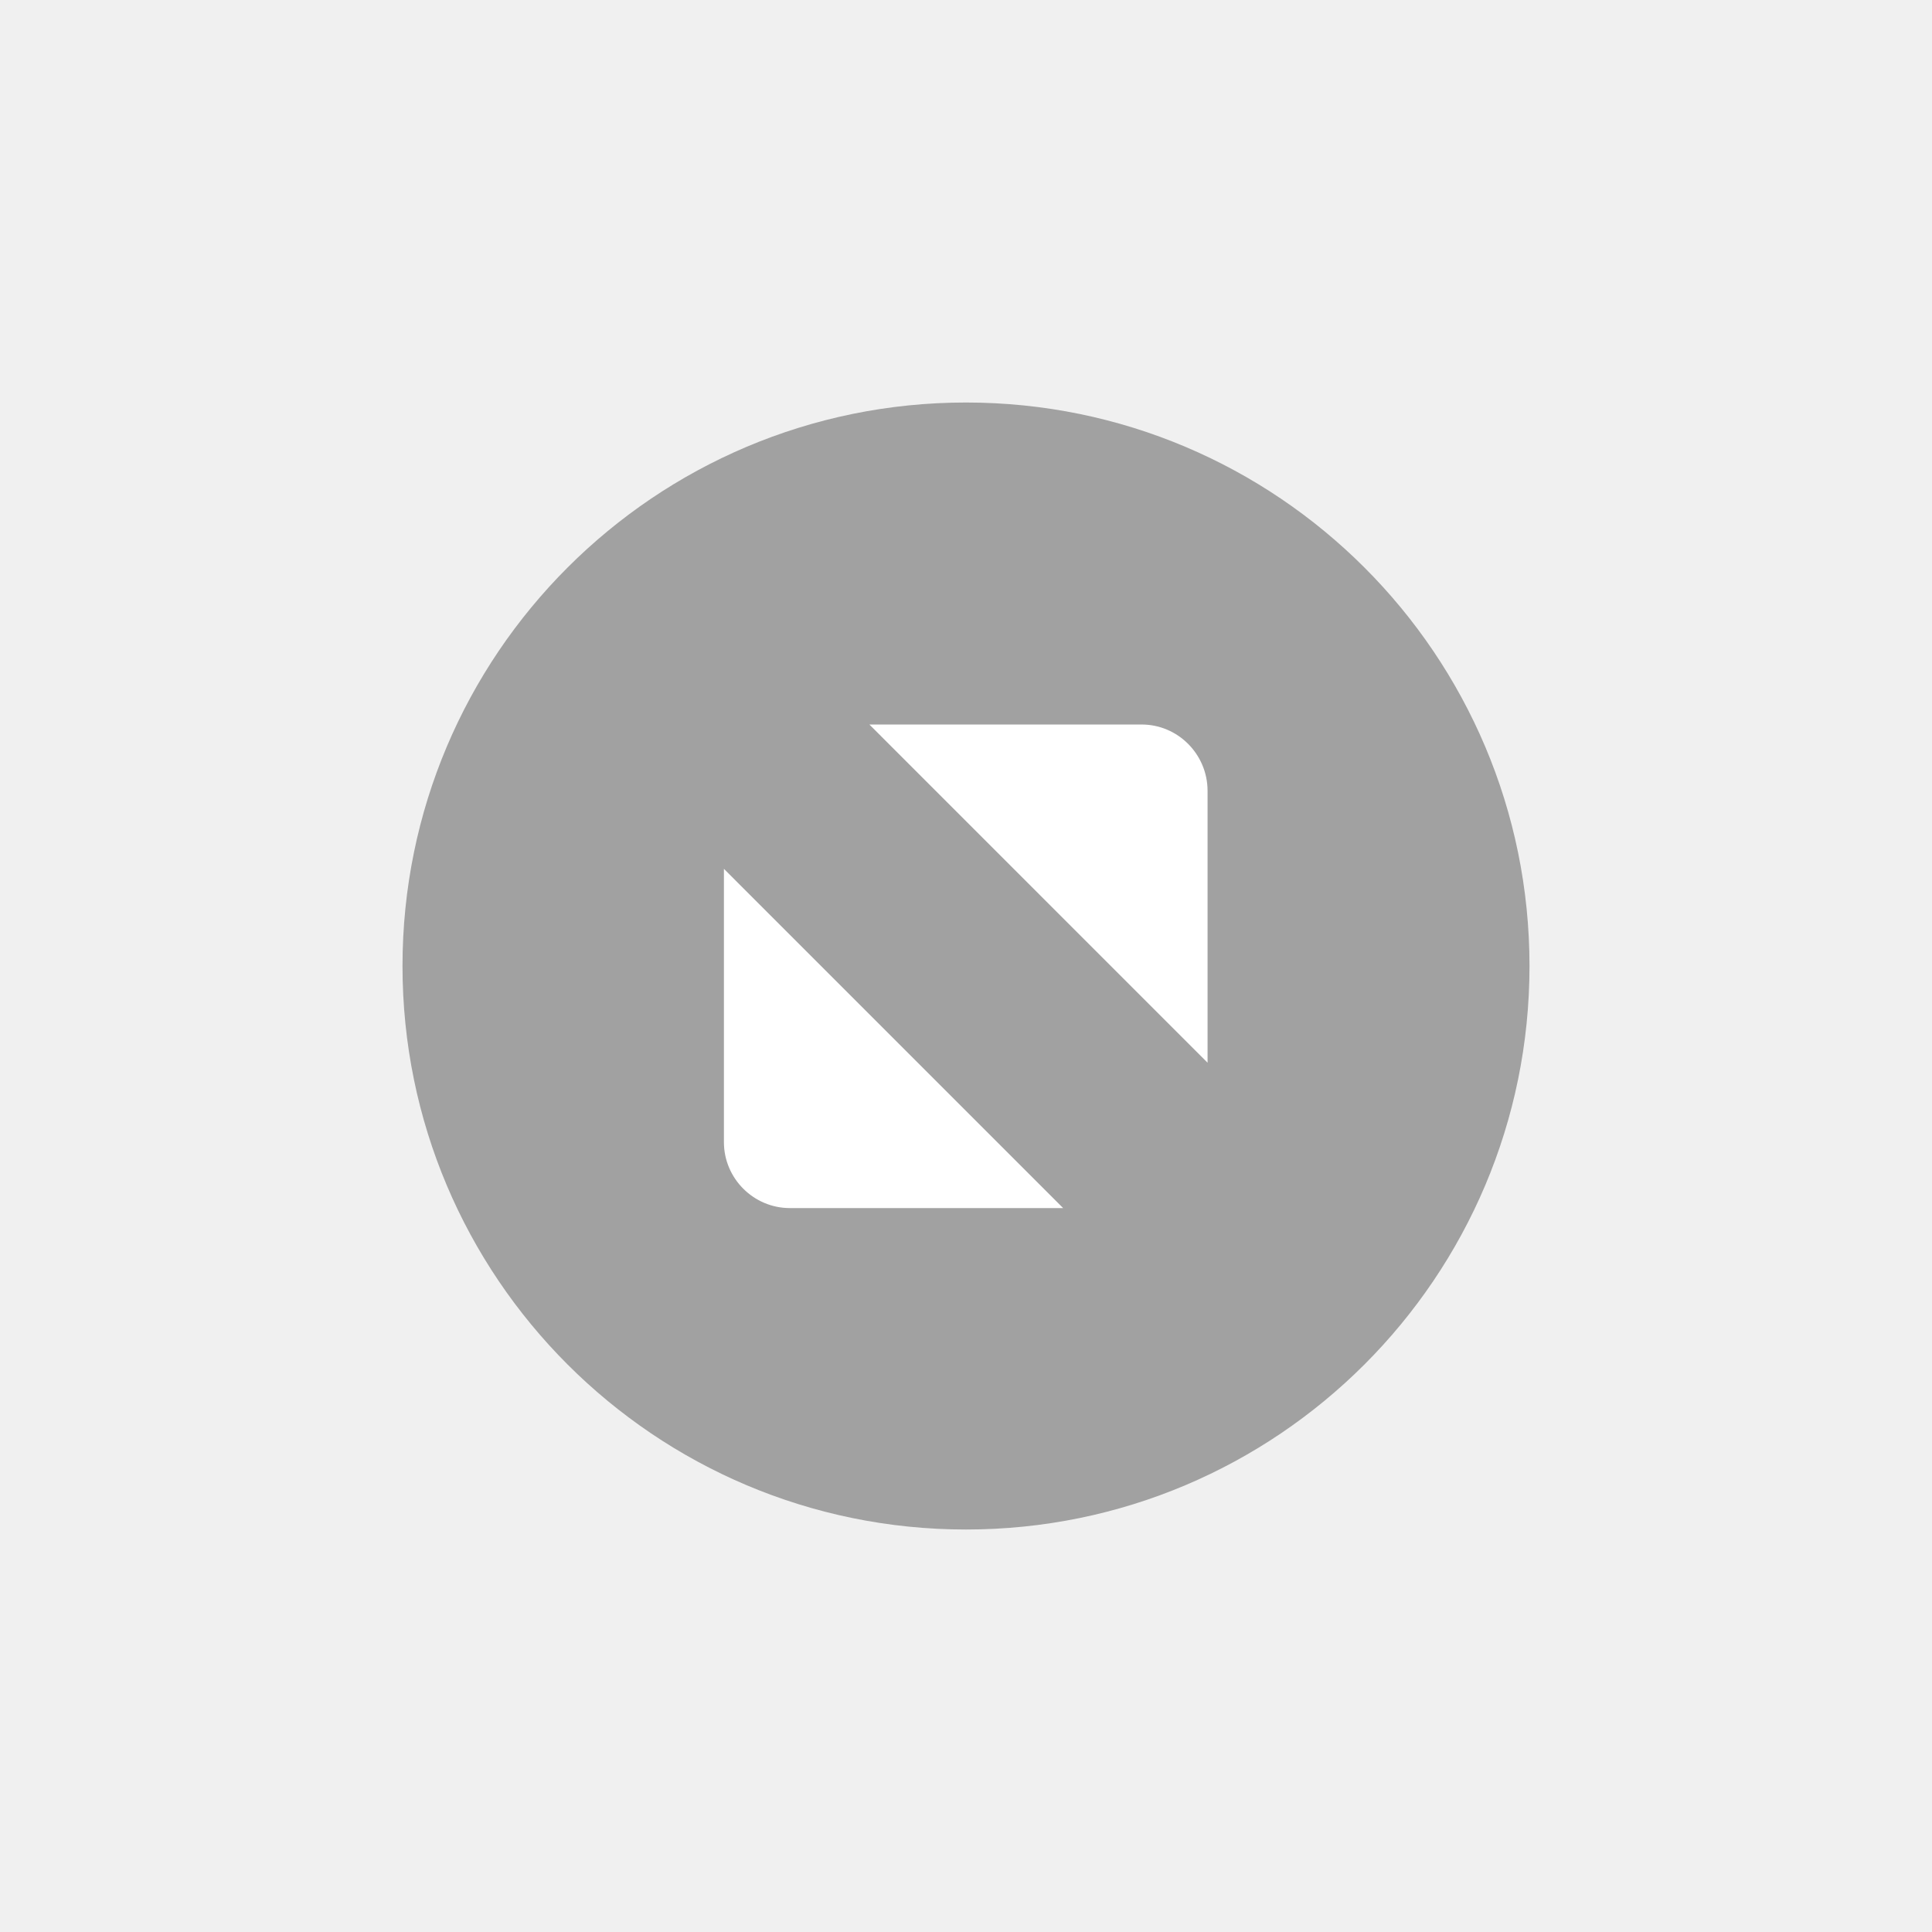
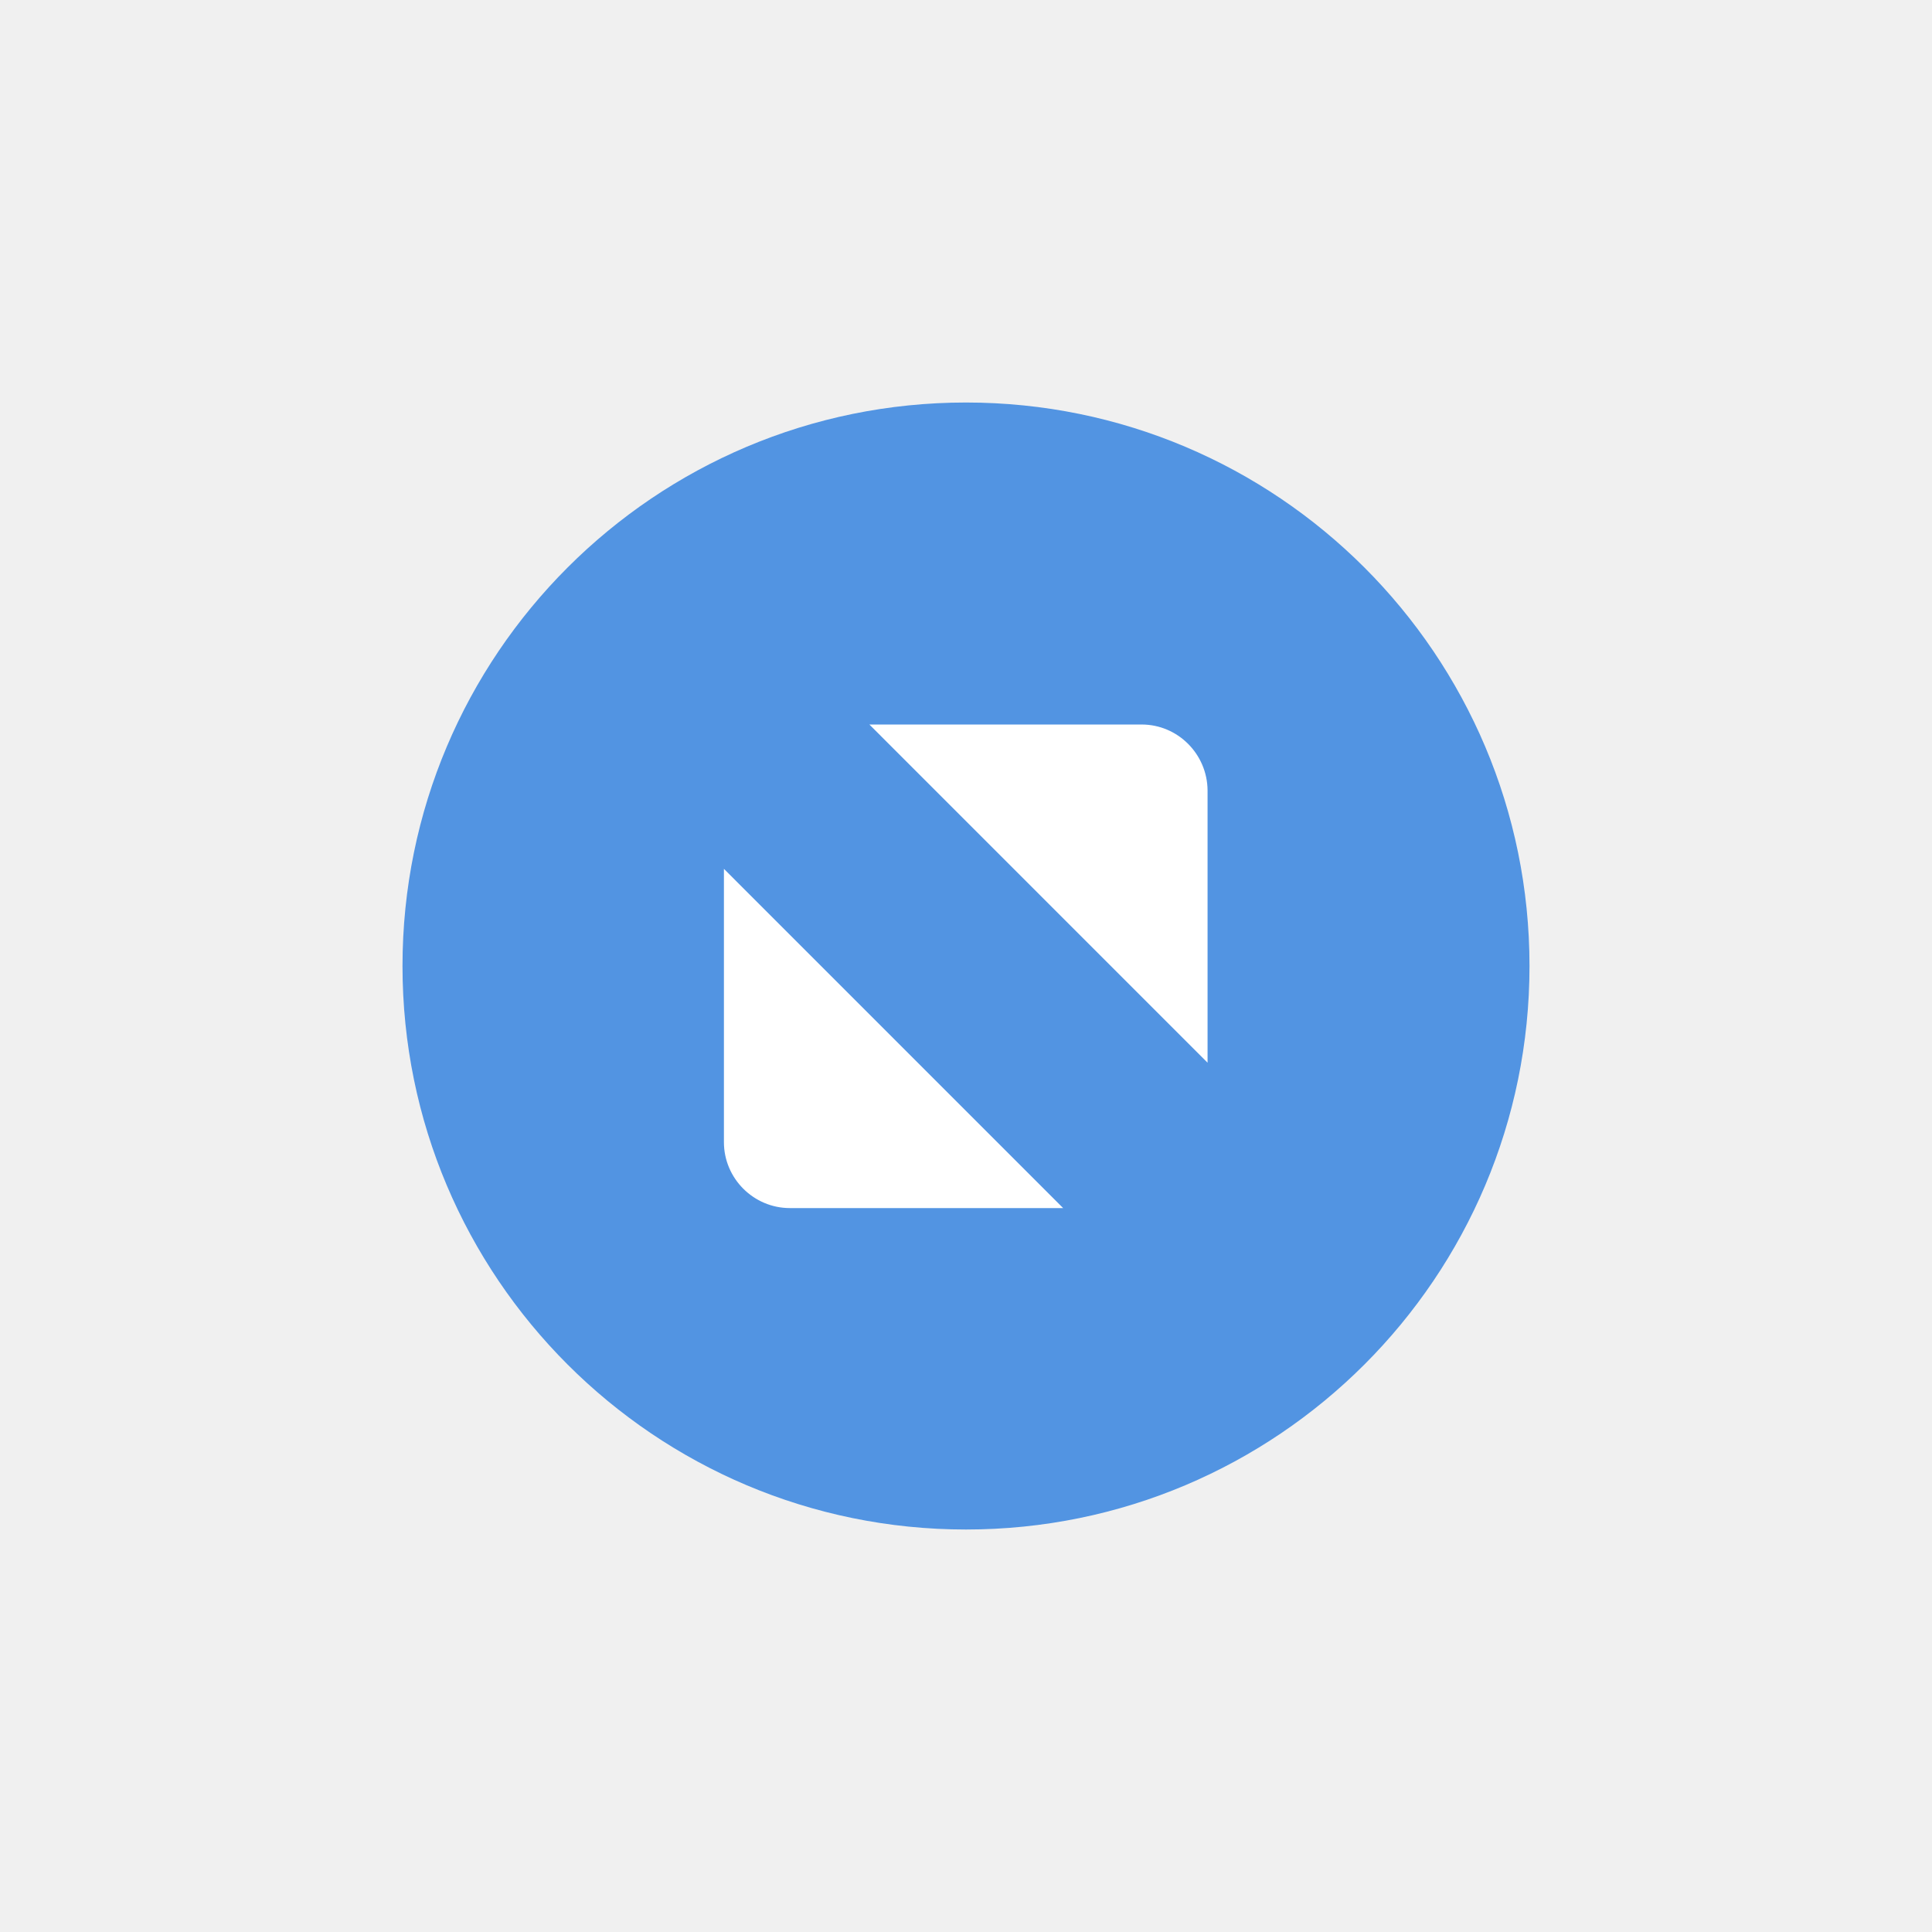
<svg xmlns="http://www.w3.org/2000/svg" xmlns:ns1="http://www.openswatchbook.org/uri/2009/osb" xmlns:xlink="http://www.w3.org/1999/xlink" width="24" height="24" id="svg4306" version="1.1" style="enable-background:new">
  <defs id="defs4308">
    <linearGradient id="selected_bg_color" ns1:paint="solid">
-       <stop style="stop-color:#a1a1a1;stop-opacity:1;" offset="0" id="stop4170" />
+       <stop style="stop-color:#5294e2;stop-opacity:1;" offset="0" id="stop4170" />
    </linearGradient>
    <linearGradient id="linearGradient3770">
      <stop style="stop-color:#000000;stop-opacity:0.628;" offset="0" id="stop3772" />
      <stop style="stop-color:#000000;stop-opacity:0.498;" offset="1" id="stop3774" />
    </linearGradient>
    <linearGradient id="linearGradient4882">
      <stop style="stop-color:#ffffff;stop-opacity:1;" offset="0" id="stop4884" />
      <stop style="stop-color:#ffffff;stop-opacity:0;" offset="1" id="stop4886" />
    </linearGradient>
    <linearGradient id="linearGradient3784-6">
      <stop style="stop-color:#ffffff;stop-opacity:0.216;" offset="0" id="stop3786-4" />
      <stop style="stop-color:#ffffff;stop-opacity:0;" offset="1" id="stop3788-6" />
    </linearGradient>
    <linearGradient id="linearGradient4892">
      <stop id="stop4894" offset="0" style="stop-color:#2f3a42;stop-opacity:1;" />
      <stop id="stop4896" offset="1" style="stop-color:#1d242a;stop-opacity:1;" />
    </linearGradient>
    <linearGradient id="linearGradient4882-4">
      <stop id="stop4884-9" offset="0" style="stop-color:#728495;stop-opacity:1;" />
      <stop id="stop4886-9" offset="1" style="stop-color:#617c95;stop-opacity:0;" />
    </linearGradient>
    <linearGradient xlink:href="#selected_bg_color" id="linearGradient4172" x1="1376" y1="248" x2="1376" y2="262" gradientUnits="userSpaceOnUse" />
  </defs>
  <g id="layer1" transform="translate(0,-1028.362)">
    <g style="display:inline" id="titlebutton-max-active-dark" transform="translate(-408,1218)">
      <g id="g4891-4-5-5" style="display:inline;opacity:1" transform="translate(-882,-432.6378)">
        <g transform="translate(-132,0)" style="display:inline;opacity:1" id="g4490-2-9-1-2-4-8">
          <g id="g4092-0-6-3-6-8-3-7" style="display:inline" transform="translate(58,0)">
            <circle r="7" cy="255" cx="1376" style="fill:url(#linearGradient4172);fill-opacity:1;stroke:none;stroke-width:0;stroke-linecap:butt;stroke-linejoin:miter;stroke-miterlimit:4;stroke-dasharray:none;stroke-dashoffset:0;stroke-opacity:1" id="path4068-7-6-5-1-6-6-0" />
          </g>
        </g>
        <g id="g4806-5-2-2-9" transform="translate(1294,247)" style="fill:#c0e3ff;fill-opacity:1">
          <g transform="translate(-81.0002,-967)" style="display:inline;fill:#c0e3ff;fill-opacity:1" id="layer9-78-2-0-0-8" />
          <g transform="translate(-81.0002,-967)" id="layer10-3-9-9-51-2" style="fill:#c0e3ff;fill-opacity:1" />
          <g transform="translate(-81.0002,-967)" id="layer11-19-7-6-4-7" style="fill:#c0e3ff;fill-opacity:1" />
          <g transform="translate(-81.0002,-967)" id="layer13-4-7-4-0-9" style="fill:#c0e3ff;fill-opacity:1" />
          <g transform="translate(-81.0002,-967)" id="layer14-8-9-7-6-0" style="fill:#c0e3ff;fill-opacity:1" />
          <g transform="translate(-81.0002,-967)" style="display:inline;fill:#c0e3ff;fill-opacity:1" id="layer15-5-4-2-4-4" />
          <g transform="translate(-81.0002,-967)" style="display:inline;fill:#c0e3ff;fill-opacity:1" id="g71291-1-4-6-4-2" />
          <g transform="translate(-81.0002,-967)" style="display:inline;fill:#c0e3ff;fill-opacity:1" id="g4953-7-0-8-22-2" />
          <g transform="translate(-81.0002,-967)" style="display:inline;fill:#c0e3ff;fill-opacity:1" id="layer12-3-7-2-3-1">
            <path d="m 87.8,972 3.382,0 c 0.45,0 0.816,0.368 0.819,0.819 l 0,3.382 z m 2.407,6.007 -3.395,0 c -0.45,0 -0.819,-0.368 -0.819,-0.819 l 0,-3.395 4.214,4.214" style="fill:#ffffff;fill-opacity:1;fill-rule:evenodd;stroke:none" id="path4293-4-9-0-2" />
          </g>
        </g>
      </g>
      <rect y="-185.638" x="412" height="16" width="16" id="rect17883-79-3-0" style="display:inline;opacity:1;fill:none;fill-opacity:1;stroke:none;stroke-width:1;stroke-linecap:butt;stroke-linejoin:miter;stroke-miterlimit:4;stroke-dasharray:none;stroke-dashoffset:0;stroke-opacity:0" />
    </g>
  </g>
</svg>
